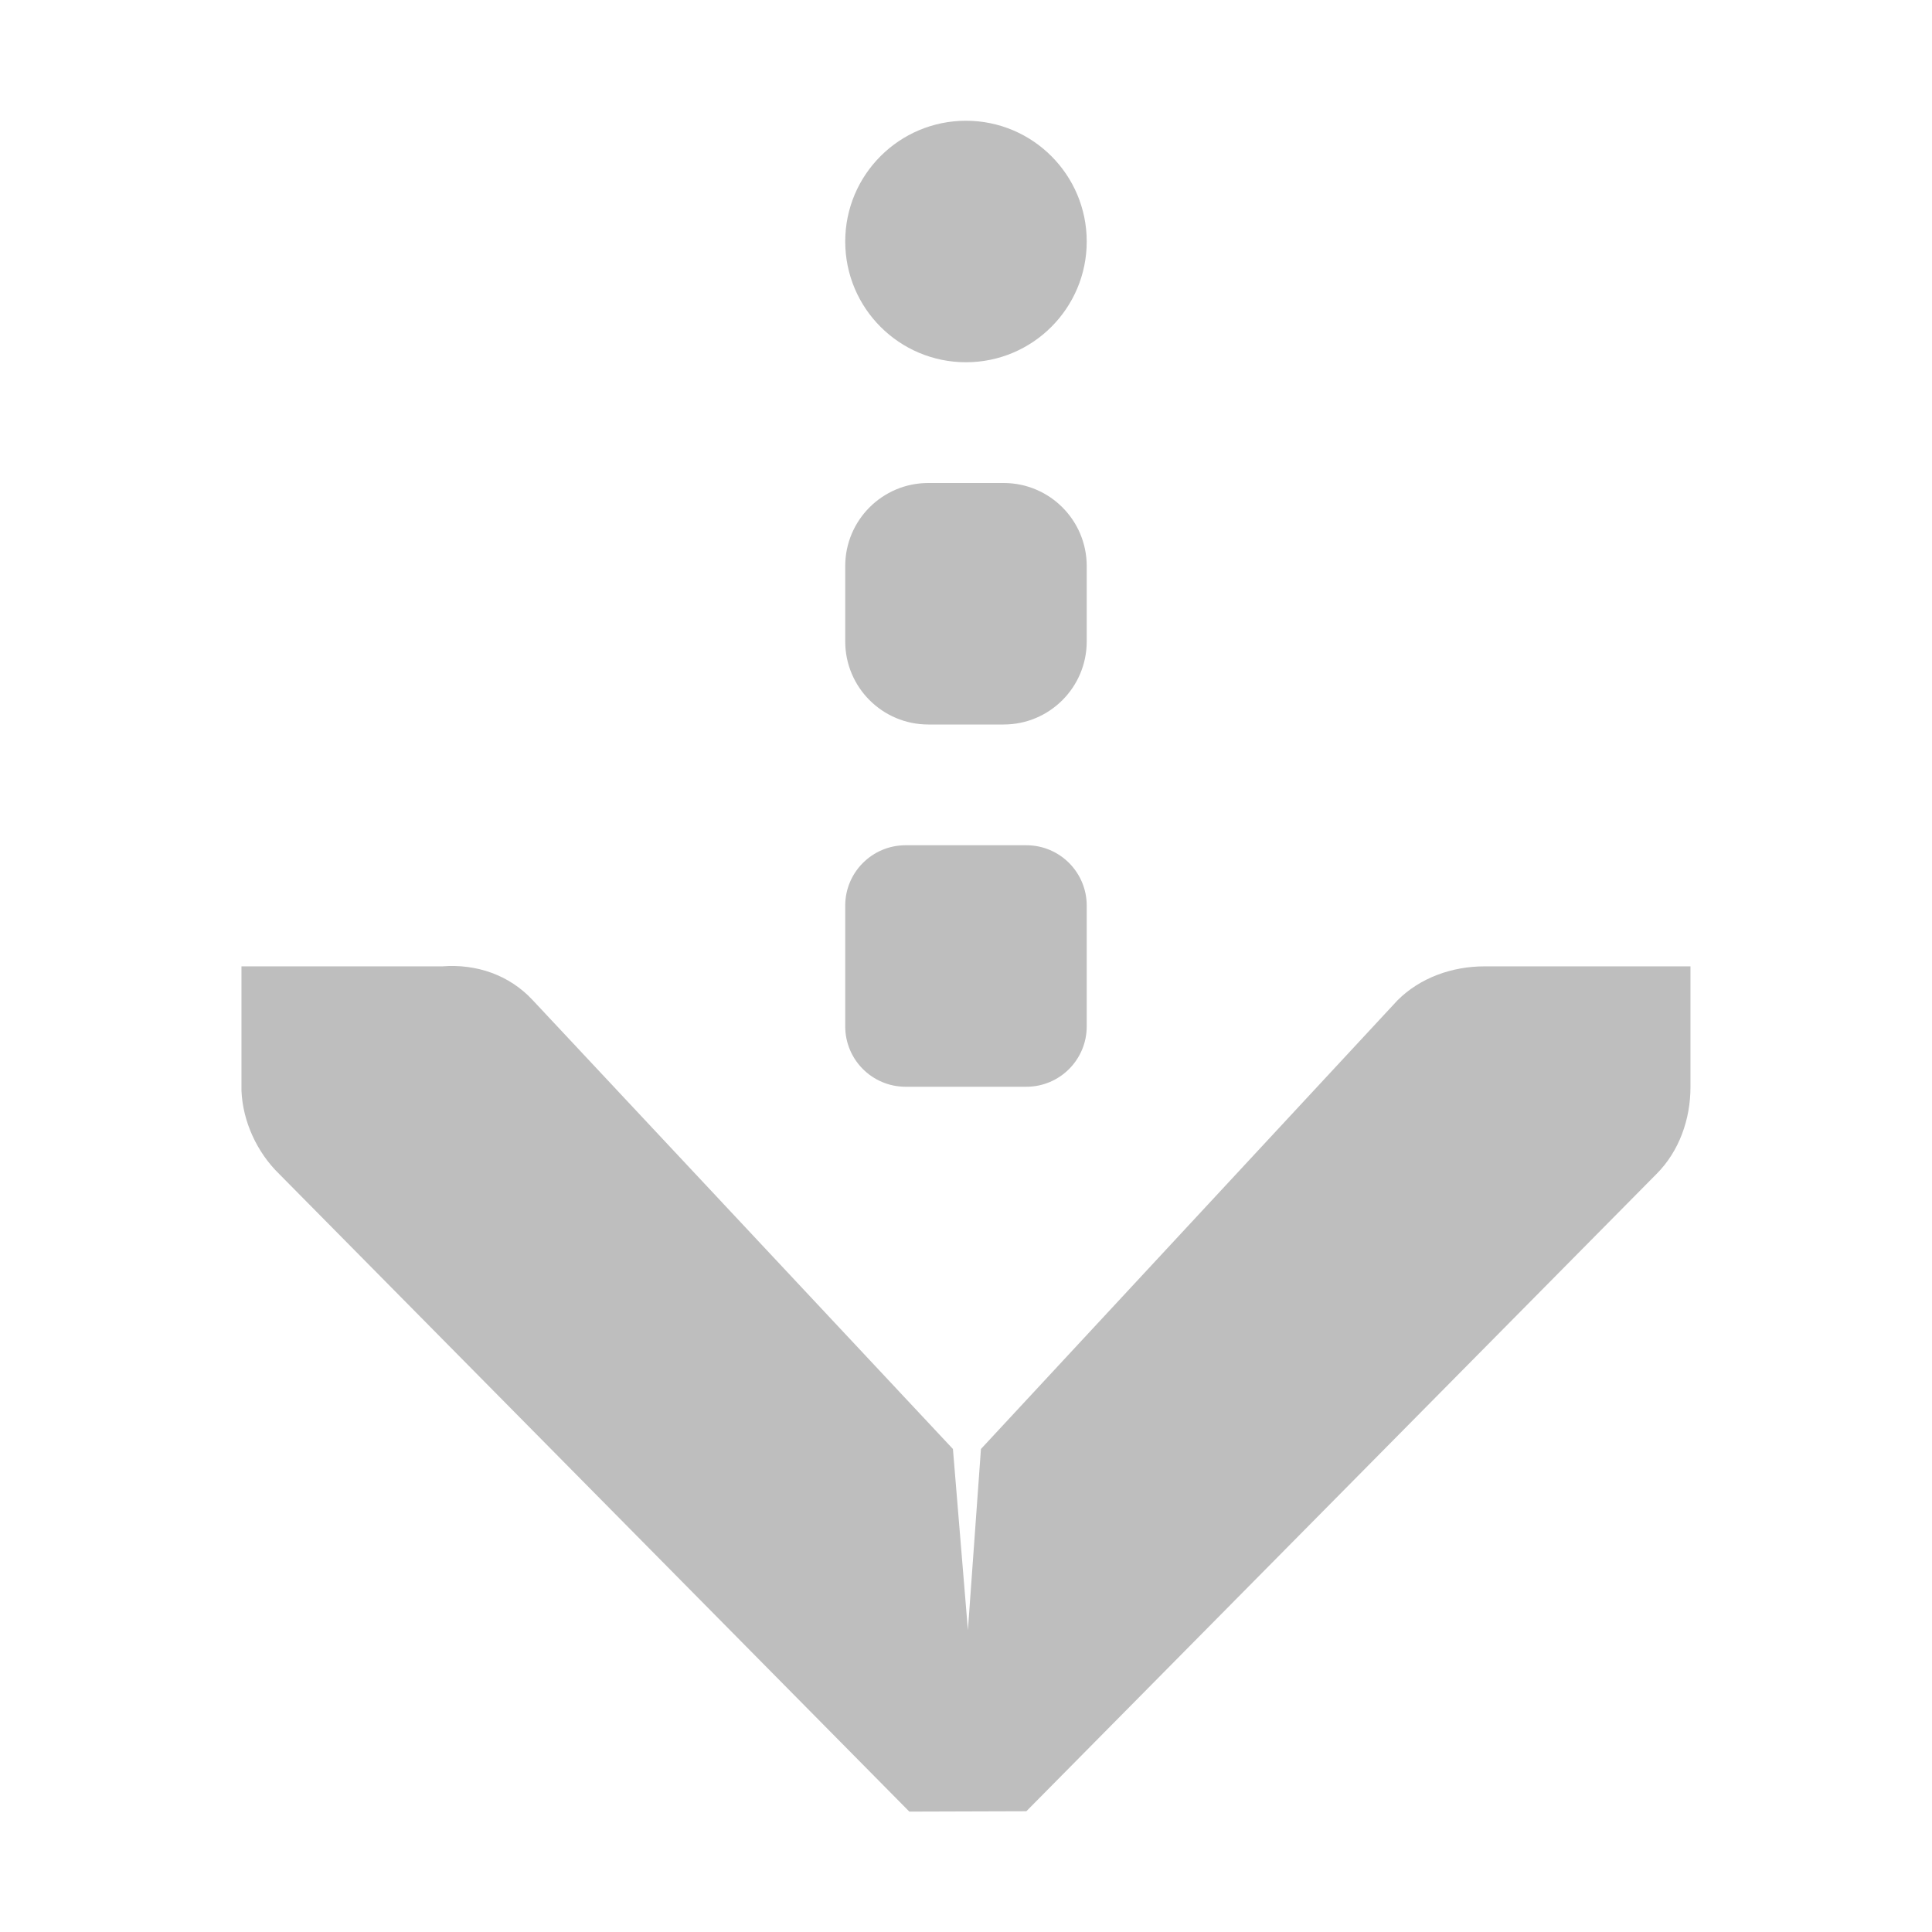
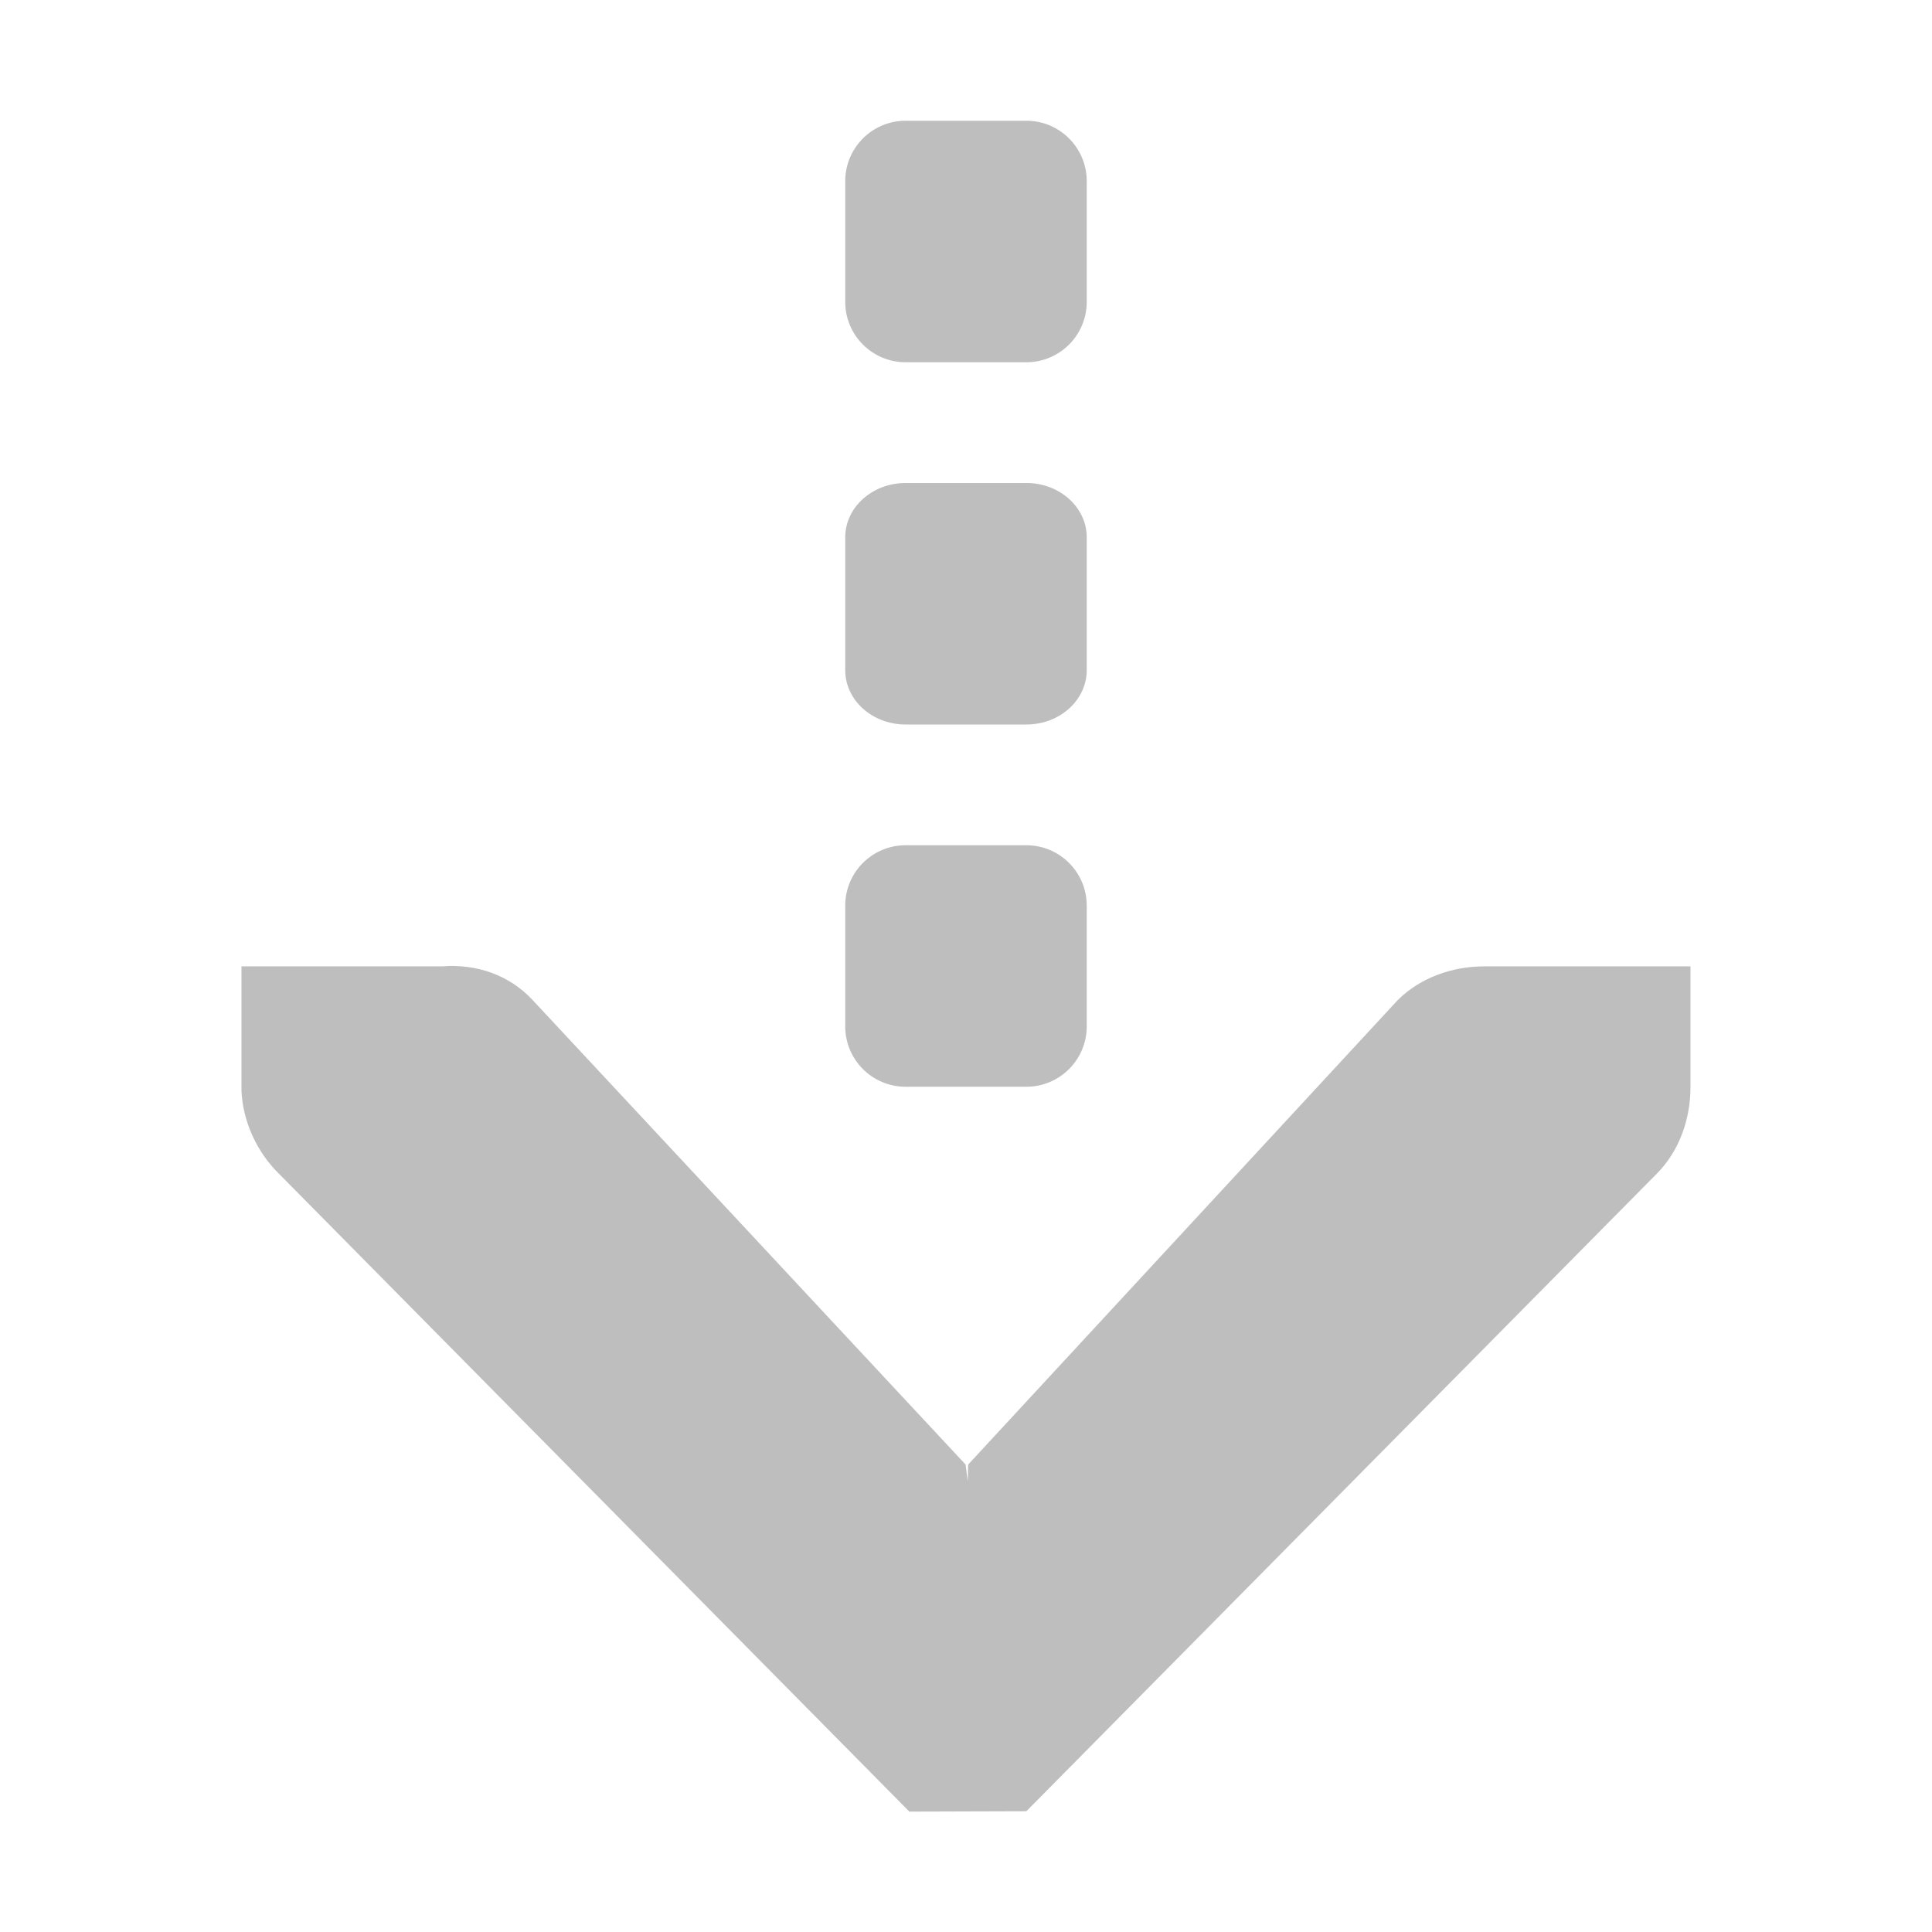
- <svg xmlns="http://www.w3.org/2000/svg" height="16" id="svg7384" version="1.1" width="16">
-   <defs id="defs7386" />
-   <g id="layer9" style="display:inline" transform="translate(-501.0002,-195)" />
-   <g id="layer10" style="display:inline" transform="translate(-501.0002,-195)" />
-   <g id="layer11" transform="translate(-501.0002,-195)" />
-   <g id="layer13" style="display:inline" transform="translate(-501.0002,-195)">
-     <path d="m 503,203.003 0,1 c -1.2e-4,0.01 -4.6e-4,0.021 0,0.031 0.011,0.255 0.129,0.51 0.312,0.688 l 5.219,5.281 0.969,-0.003 5.219,-5.278 c 0.188,-0.188 0.281,-0.454 0.281,-0.719 l 0,-1 -1.707,0 c -0.265,0 -0.531,0.093 -0.719,0.281 l -3.45,3.716 -0.108,1.5 -0.124,-1.5 -3.479,-3.716 c -0.195,-0.211 -0.469,-0.303 -0.75,-0.281 z" id="path11142" style="font-size:medium;font-style:normal;font-variant:normal;font-weight:normal;font-stretch:normal;text-indent:0;text-align:start;text-decoration:none;line-height:normal;letter-spacing:normal;word-spacing:normal;text-transform:none;direction:ltr;block-progression:tb;writing-mode:lr-tb;text-anchor:start;color:#bebebe;fill:#bebebe;fill-opacity:1;fill-rule:nonzero;stroke:none;stroke-width:1.781;marker:none;visibility:visible;display:inline;overflow:visible;enable-background:new;font-family:Andale Mono;-inkscape-font-specification:Andale Mono" />
-     <rect height="2" id="rect81861" rx="0.5" ry="0.5" style="color:#000000;fill:#bebebe;fill-opacity:1;fill-rule:nonzero;stroke:none;stroke-width:1.3;marker:none;visibility:visible;display:inline;overflow:visible;enable-background:new" width="2" x="508" y="202" />
-     <rect height="2" id="rect81863" rx="1" ry="1" style="color:#000000;fill:#bebebe;fill-opacity:1;fill-rule:nonzero;stroke:none;stroke-width:1.3;marker:none;visibility:visible;display:inline;overflow:visible;enable-background:new" width="2" x="508" y="196" />
-     <rect height="2" id="rect81886" rx="0.688" ry="0.688" style="color:#000000;fill:#bebebe;fill-opacity:1;fill-rule:nonzero;stroke:none;stroke-width:1.3;marker:none;visibility:visible;display:inline;overflow:visible;enable-background:new" width="2" x="508" y="199" />
+ <svg xmlns="http://www.w3.org/2000/svg" xmlns:ns1="http://www.openswatchbook.org/uri/2009/osb" height="16" id="svg7384" version="1.1" width="16">
+   <defs id="defs7386">
+     <linearGradient gradientTransform="matrix(-2.736579,0.2820293,-0.1890831,-0.9998832,239.5401,-879.4556)" id="linearGradient19282" ns1:paint="solid">
+       <stop id="stop19284" offset="0" style="stop-color:#666666;stop-opacity:1;" />
+     </linearGradient>
+   </defs>
+   <g id="layer9" style="display:inline" transform="translate(-521.0002,-195)" />
+   <g id="layer10" style="display:inline" transform="translate(-521.0002,-195)" />
+   <g id="layer11" transform="translate(-521.0002,-195)" />
+   <g id="layer13" style="display:inline" transform="translate(-521.0002,-195)">
+     <path d="m 523,203.003 0,1 c -1.2e-4,0.01 -4.6e-4,0.021 0,0.031 0.011,0.255 0.129,0.51 0.312,0.688 l 5.219,5.281 0.969,-0.003 5.219,-5.278 c 0.188,-0.188 0.281,-0.454 0.281,-0.719 l 0,-1 -1.707,0 c -0.265,0 -0.531,0.093 -0.719,0.281 l -3.556,3.845 -0.003,0.141 -0.018,-0.141 -3.584,-3.845 c -0.195,-0.211 -0.469,-0.303 -0.75,-0.281 z" id="path11142" style="color:#bebebe;font-style:normal;font-variant:normal;font-weight:normal;font-stretch:normal;font-size:medium;line-height:normal;font-family:'Andale Mono';-inkscape-font-specification:'Andale Mono';text-indent:0;text-align:start;text-decoration:none;text-decoration-line:none;letter-spacing:normal;word-spacing:normal;text-transform:none;direction:ltr;block-progression:tb;writing-mode:lr-tb;text-anchor:start;display:inline;overflow:visible;visibility:visible;fill:#bebebe;fill-opacity:1;fill-rule:nonzero;stroke:none;stroke-width:1.781;marker:none;enable-background:new" />
+     <rect height="2" id="rect81861" rx="0.5" ry="0.5" style="color:#000000;display:inline;overflow:visible;visibility:visible;fill:#bebebe;fill-opacity:1;fill-rule:nonzero;stroke:none;stroke-width:1.3;marker:none;enable-background:new" width="2" x="528" y="202" />
+     <rect height="2" id="rect81863" rx="0.5" ry="0.5" style="color:#000000;clip-rule:nonzero;display:inline;overflow:visible;visibility:visible;opacity:1;isolation:auto;mix-blend-mode:normal;color-interpolation:sRGB;color-interpolation-filters:linearRGB;solid-color:#000000;solid-opacity:1;fill:#bebebe;fill-opacity:1;fill-rule:nonzero;stroke:none;stroke-width:1.3;stroke-linecap:butt;stroke-linejoin:miter;stroke-miterlimit:4;stroke-dasharray:none;stroke-dashoffset:0;stroke-opacity:1;marker:none;color-rendering:auto;image-rendering:auto;shape-rendering:auto;text-rendering:auto;enable-background:new" width="2" x="528" y="196" />
+     <rect height="2" id="rect81886" rx="0.5" ry="0.45" style="color:#000000;clip-rule:nonzero;display:inline;overflow:visible;visibility:visible;opacity:1;isolation:auto;mix-blend-mode:normal;color-interpolation:sRGB;color-interpolation-filters:linearRGB;solid-color:#000000;solid-opacity:1;fill:#bebebe;fill-opacity:1;fill-rule:nonzero;stroke:none;stroke-width:1.3;stroke-linecap:butt;stroke-linejoin:miter;stroke-miterlimit:4;stroke-dasharray:none;stroke-dashoffset:0;stroke-opacity:1;marker:none;color-rendering:auto;image-rendering:auto;shape-rendering:auto;text-rendering:auto;enable-background:new" width="2" x="528" y="199" />
  </g>
-   <g id="layer14" transform="translate(-501.0002,-195)" />
-   <g id="layer15" style="display:inline" transform="translate(-501.0002,-195)" />
-   <g id="g71291" style="display:inline" transform="translate(-501.0002,-195)" />
-   <g id="g4953" style="display:inline" transform="translate(-501.0002,-195)" />
-   <g id="layer12" style="display:inline" transform="translate(-501.0002,-195)" />
+   <g id="layer14" transform="translate(-521.0002,-195)" />
+   <g id="layer15" style="display:inline" transform="translate(-521.0002,-195)" />
+   <g id="g71291" style="display:inline" transform="translate(-521.0002,-195)" />
+   <g id="g4953" style="display:inline" transform="translate(-521.0002,-195)" />
+   <g id="layer12" style="display:inline" transform="translate(-521.0002,-195)" />
</svg>
